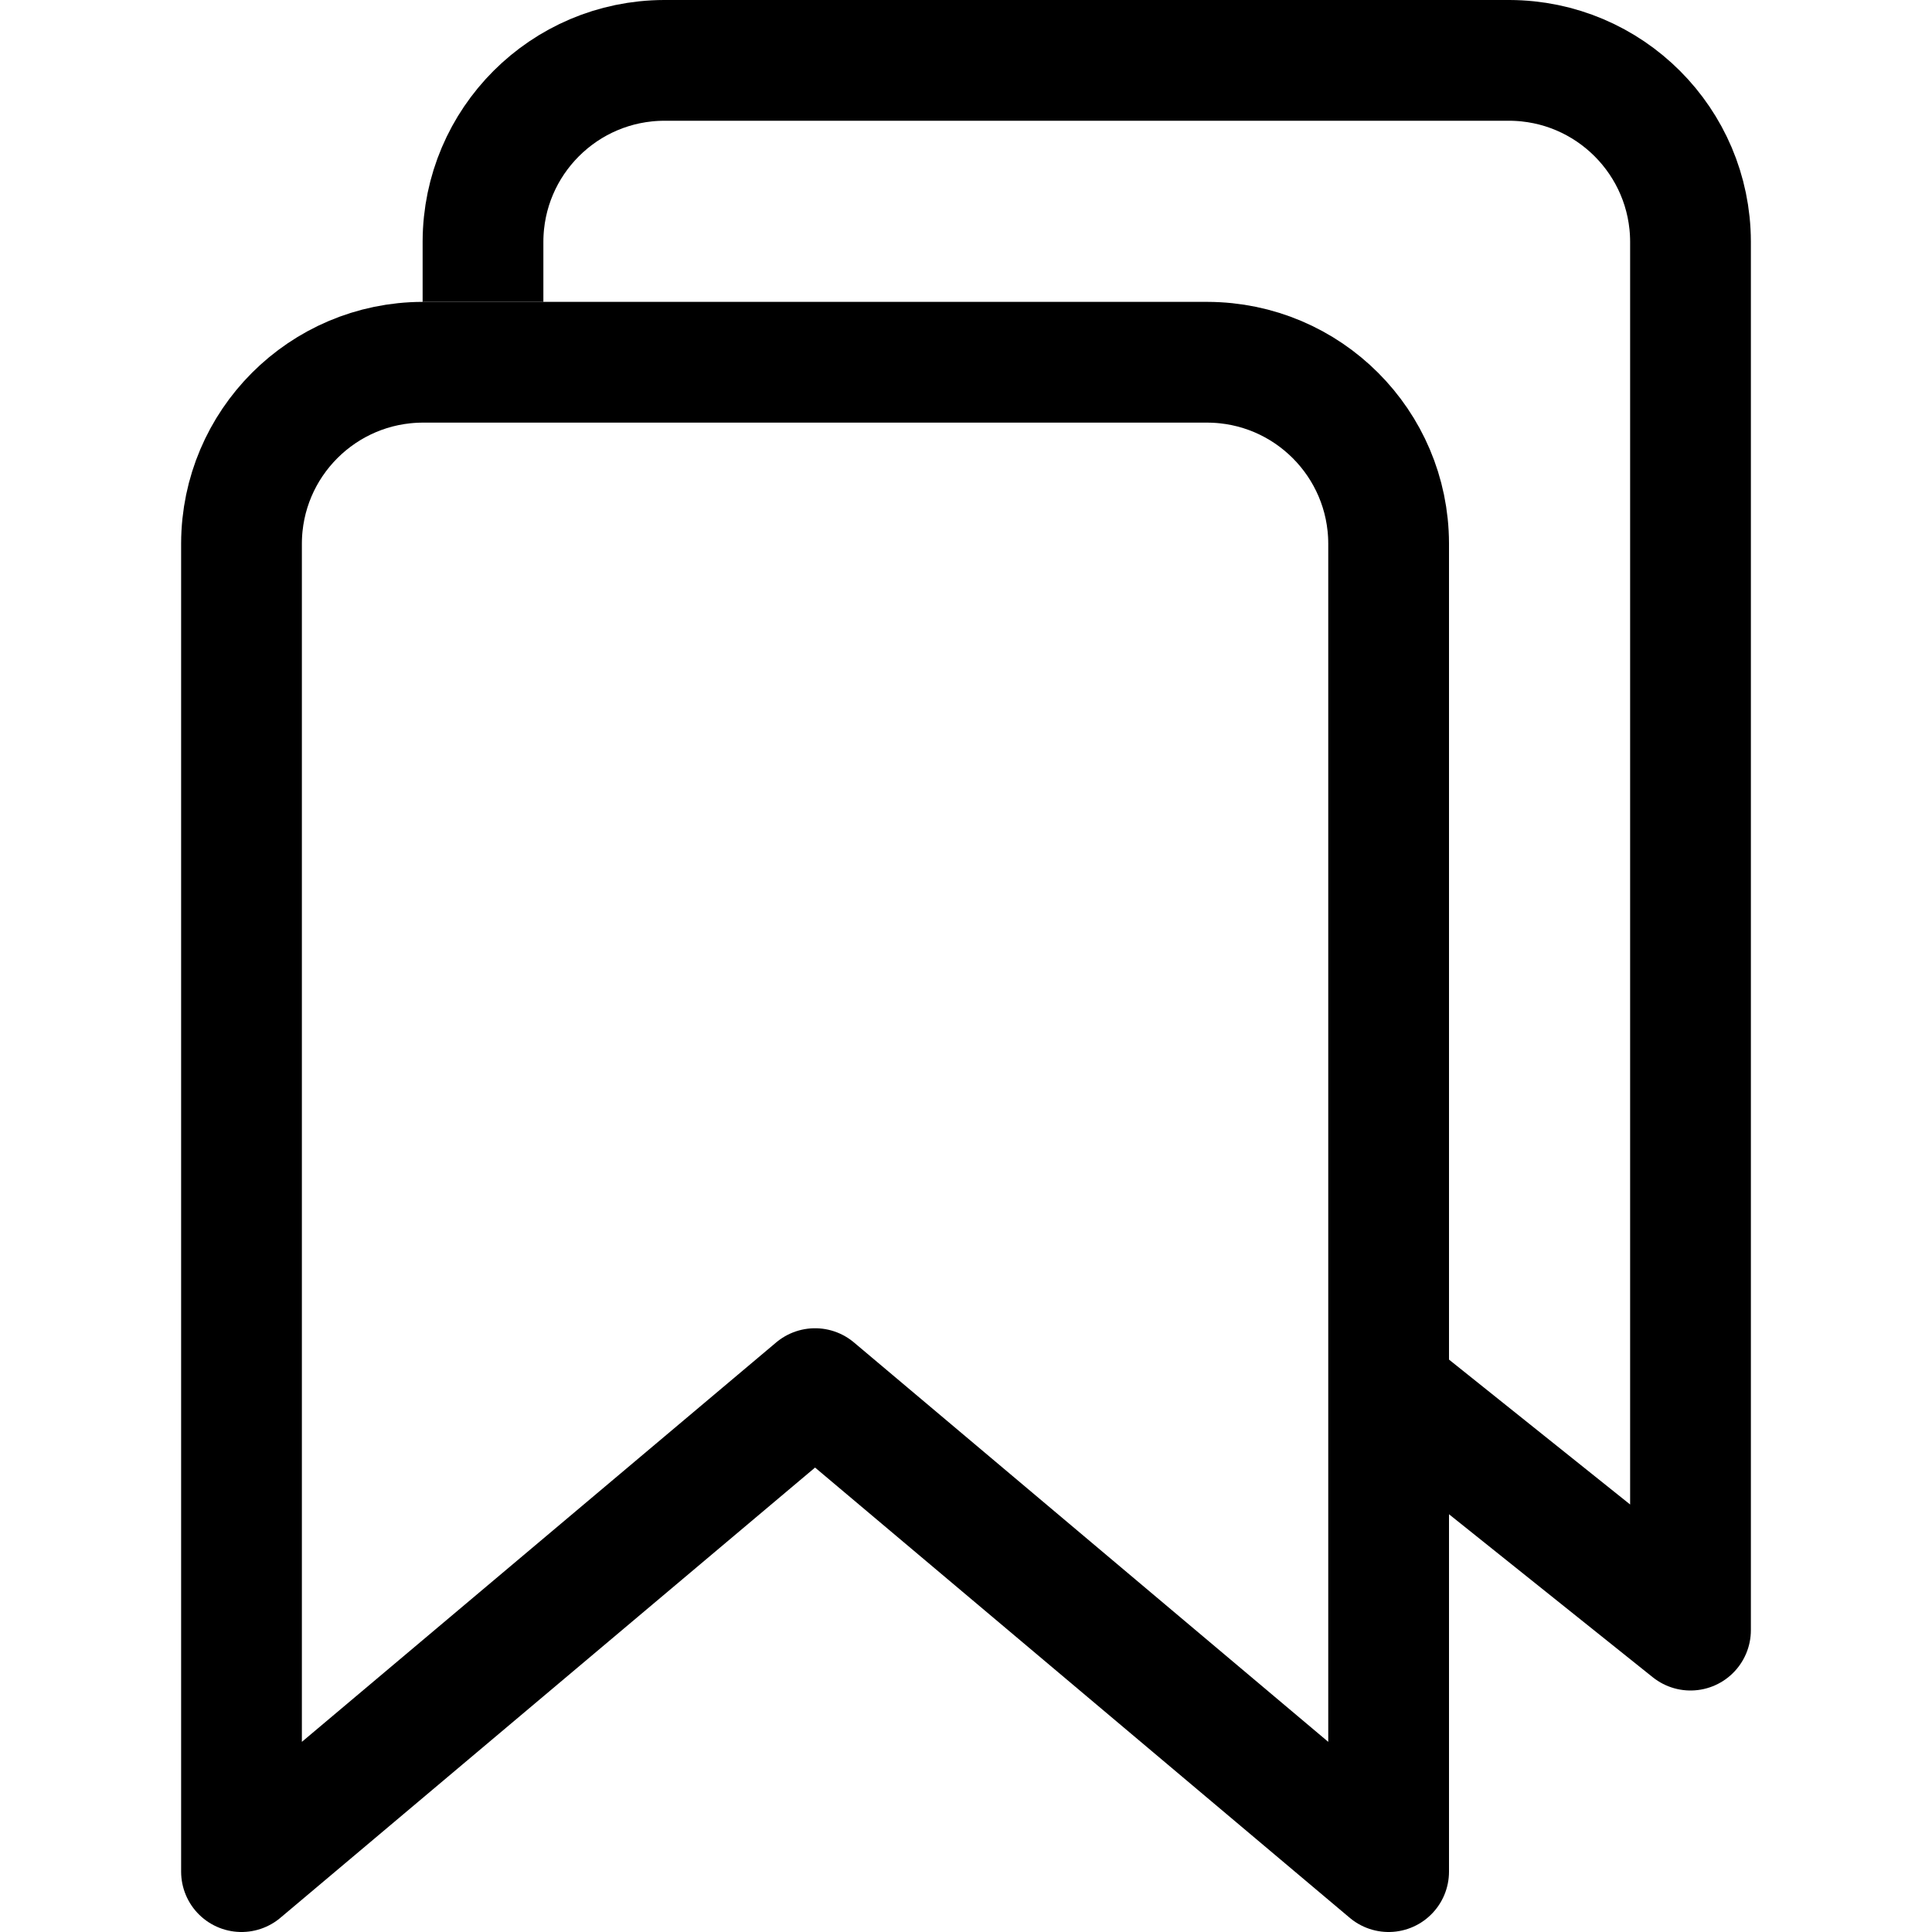
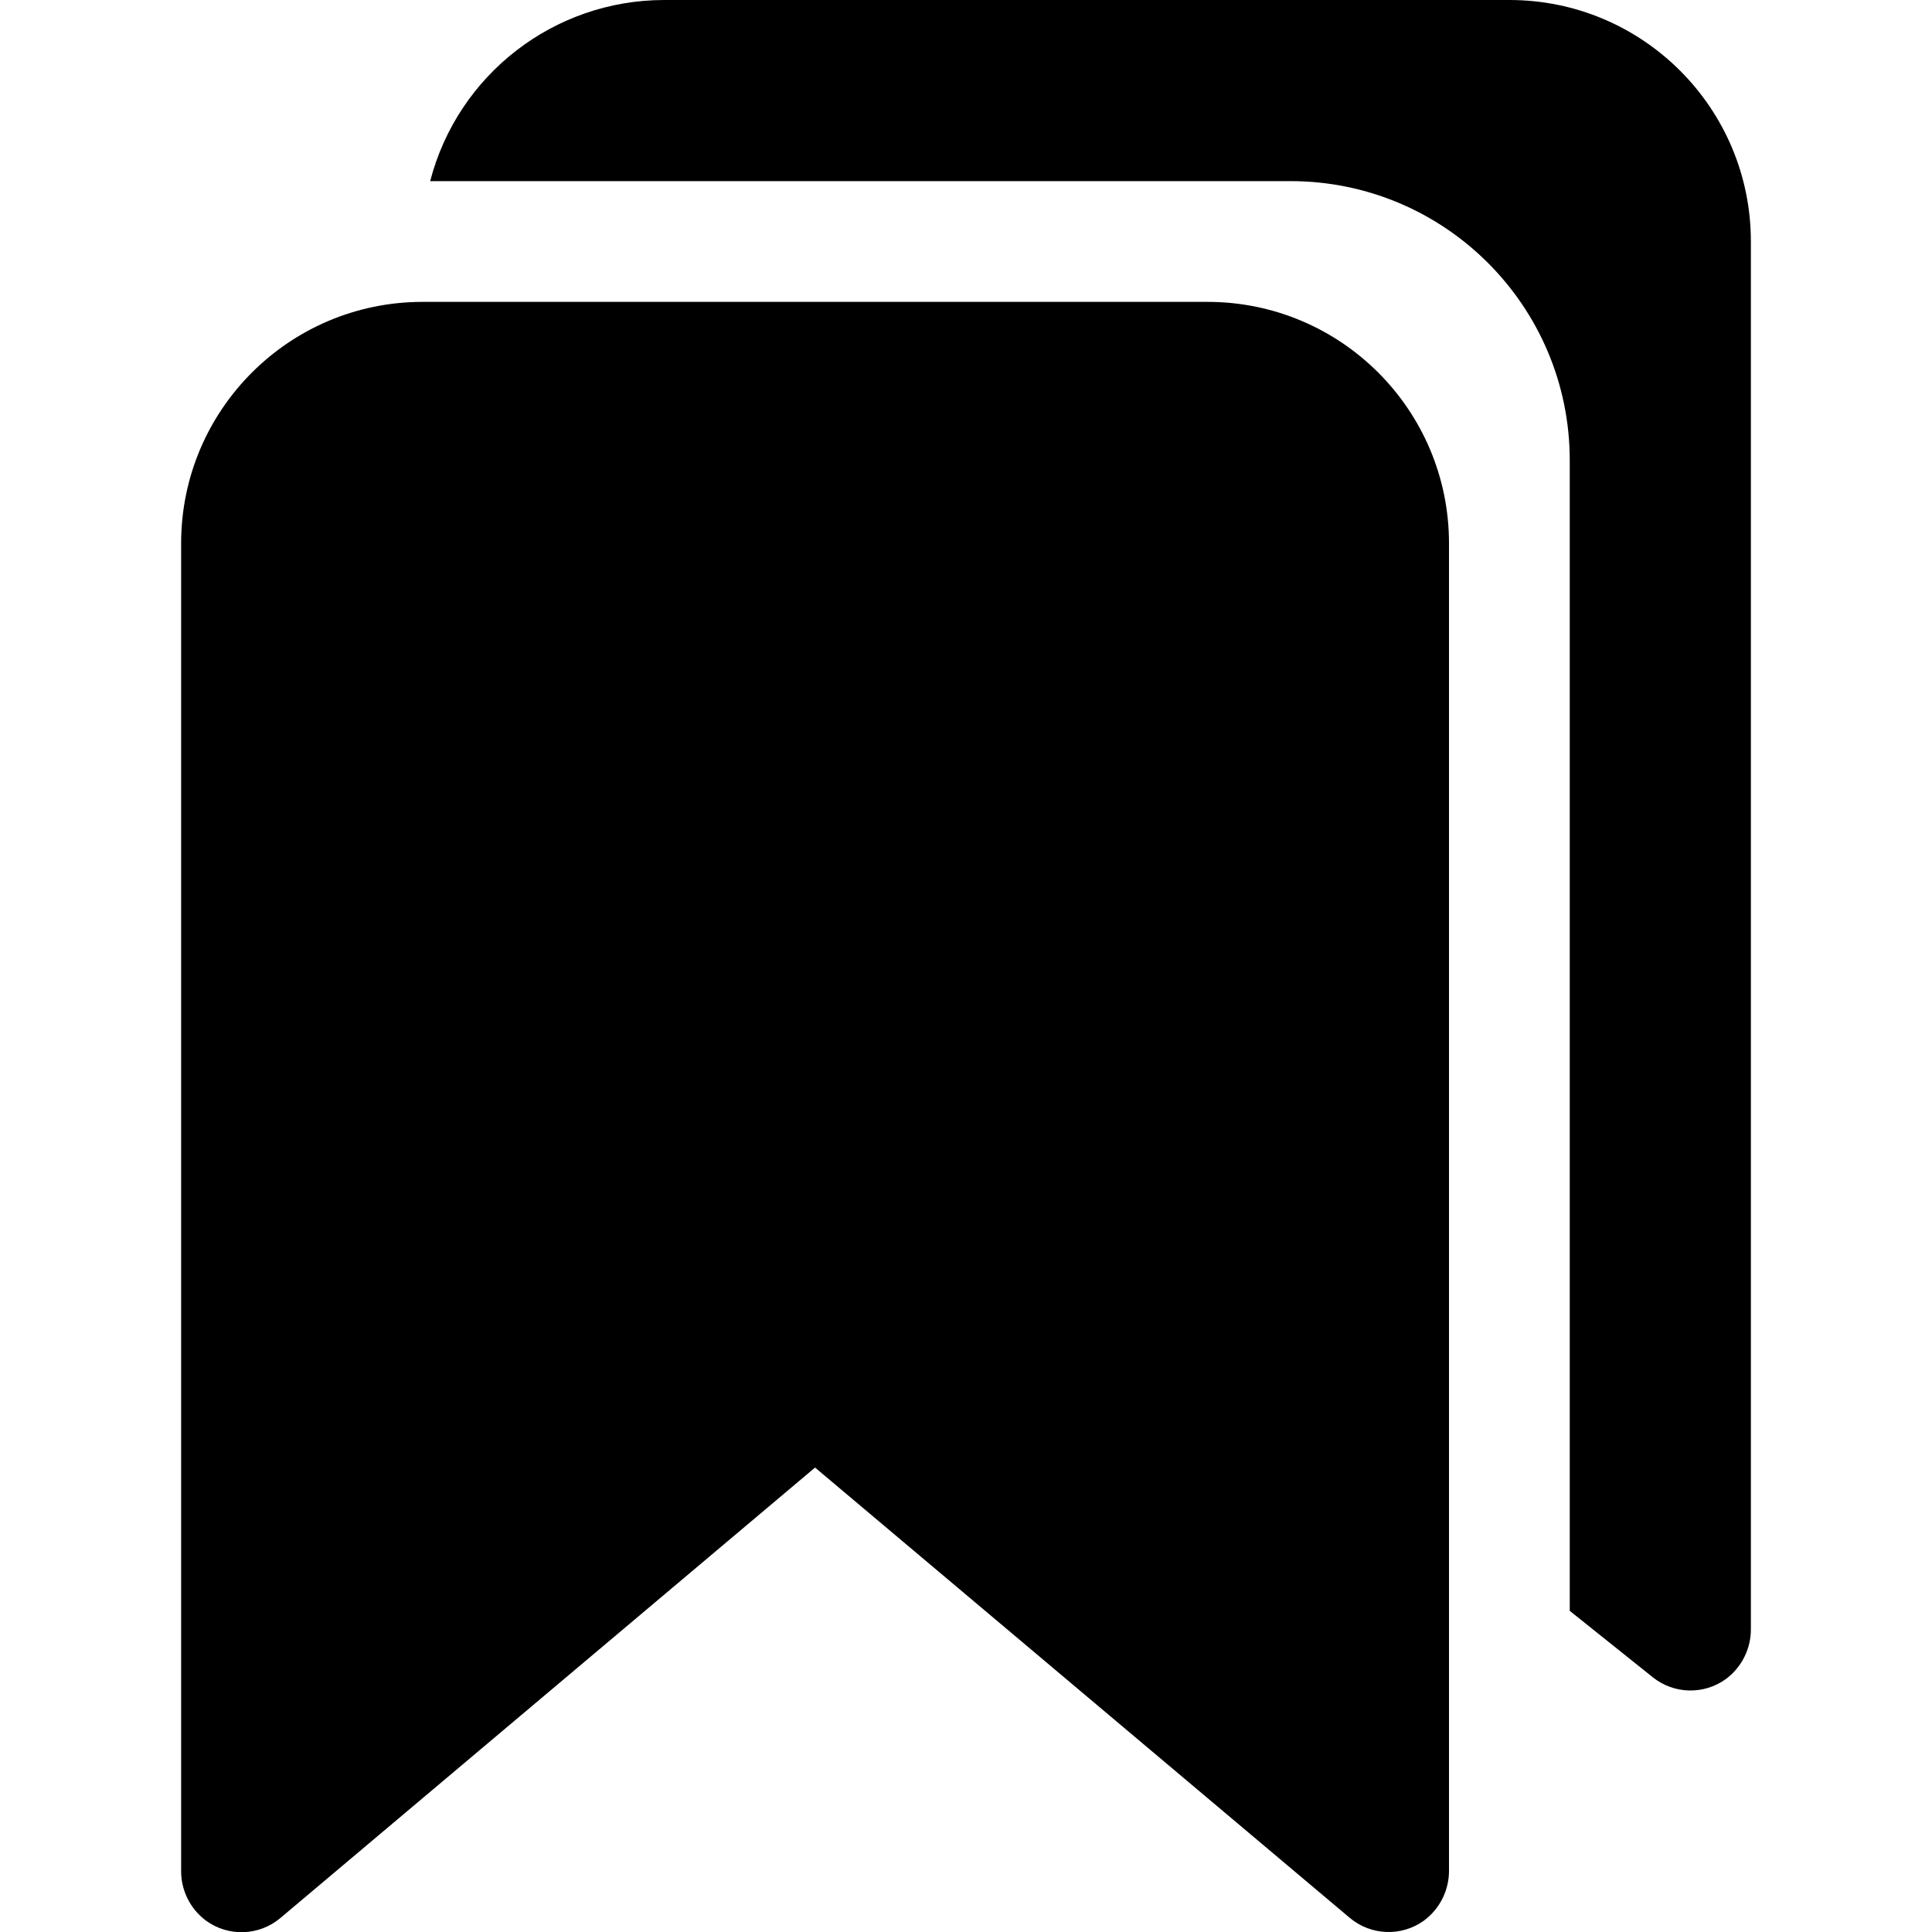
<svg xmlns="http://www.w3.org/2000/svg" class="ionicon" viewBox="0 0 512 512">
-   <path d="M128 80V64a48.14 48.14 0 0148-48h224a48.14 48.14 0 0148 48v368l-80-64" fill="none" stroke="currentColor" stroke-linejoin="round" stroke-width="32" />
-   <path d="M320 96H112a48.14 48.14 0 00-48 48v352l152-128 152 128V144a48.14 48.14 0 00-48-48z" fill="none" stroke="currentColor" stroke-linejoin="round" stroke-width="32" />
+   <path d="M400 0H176a64.11 64.11 0 00-62 48h228a74 74 0 0174 74v304.89l22 17.6a16 16 0 0019.34.5 16.41 16.41 0 006.66-13.42V64a64 64 0 00-64-64z" />
+   <path d="M320 80H112a64 64 0 00-64 64v351.62A16.36 16.36 0 0054.6 509a16 16 0 0019.71-.71L216 388.92l141.69 119.32a16 16 0 0019.6.79 16.4 16.4 0 006.71-13.44V144a64 64 0 00-64-64z" />
</svg>
